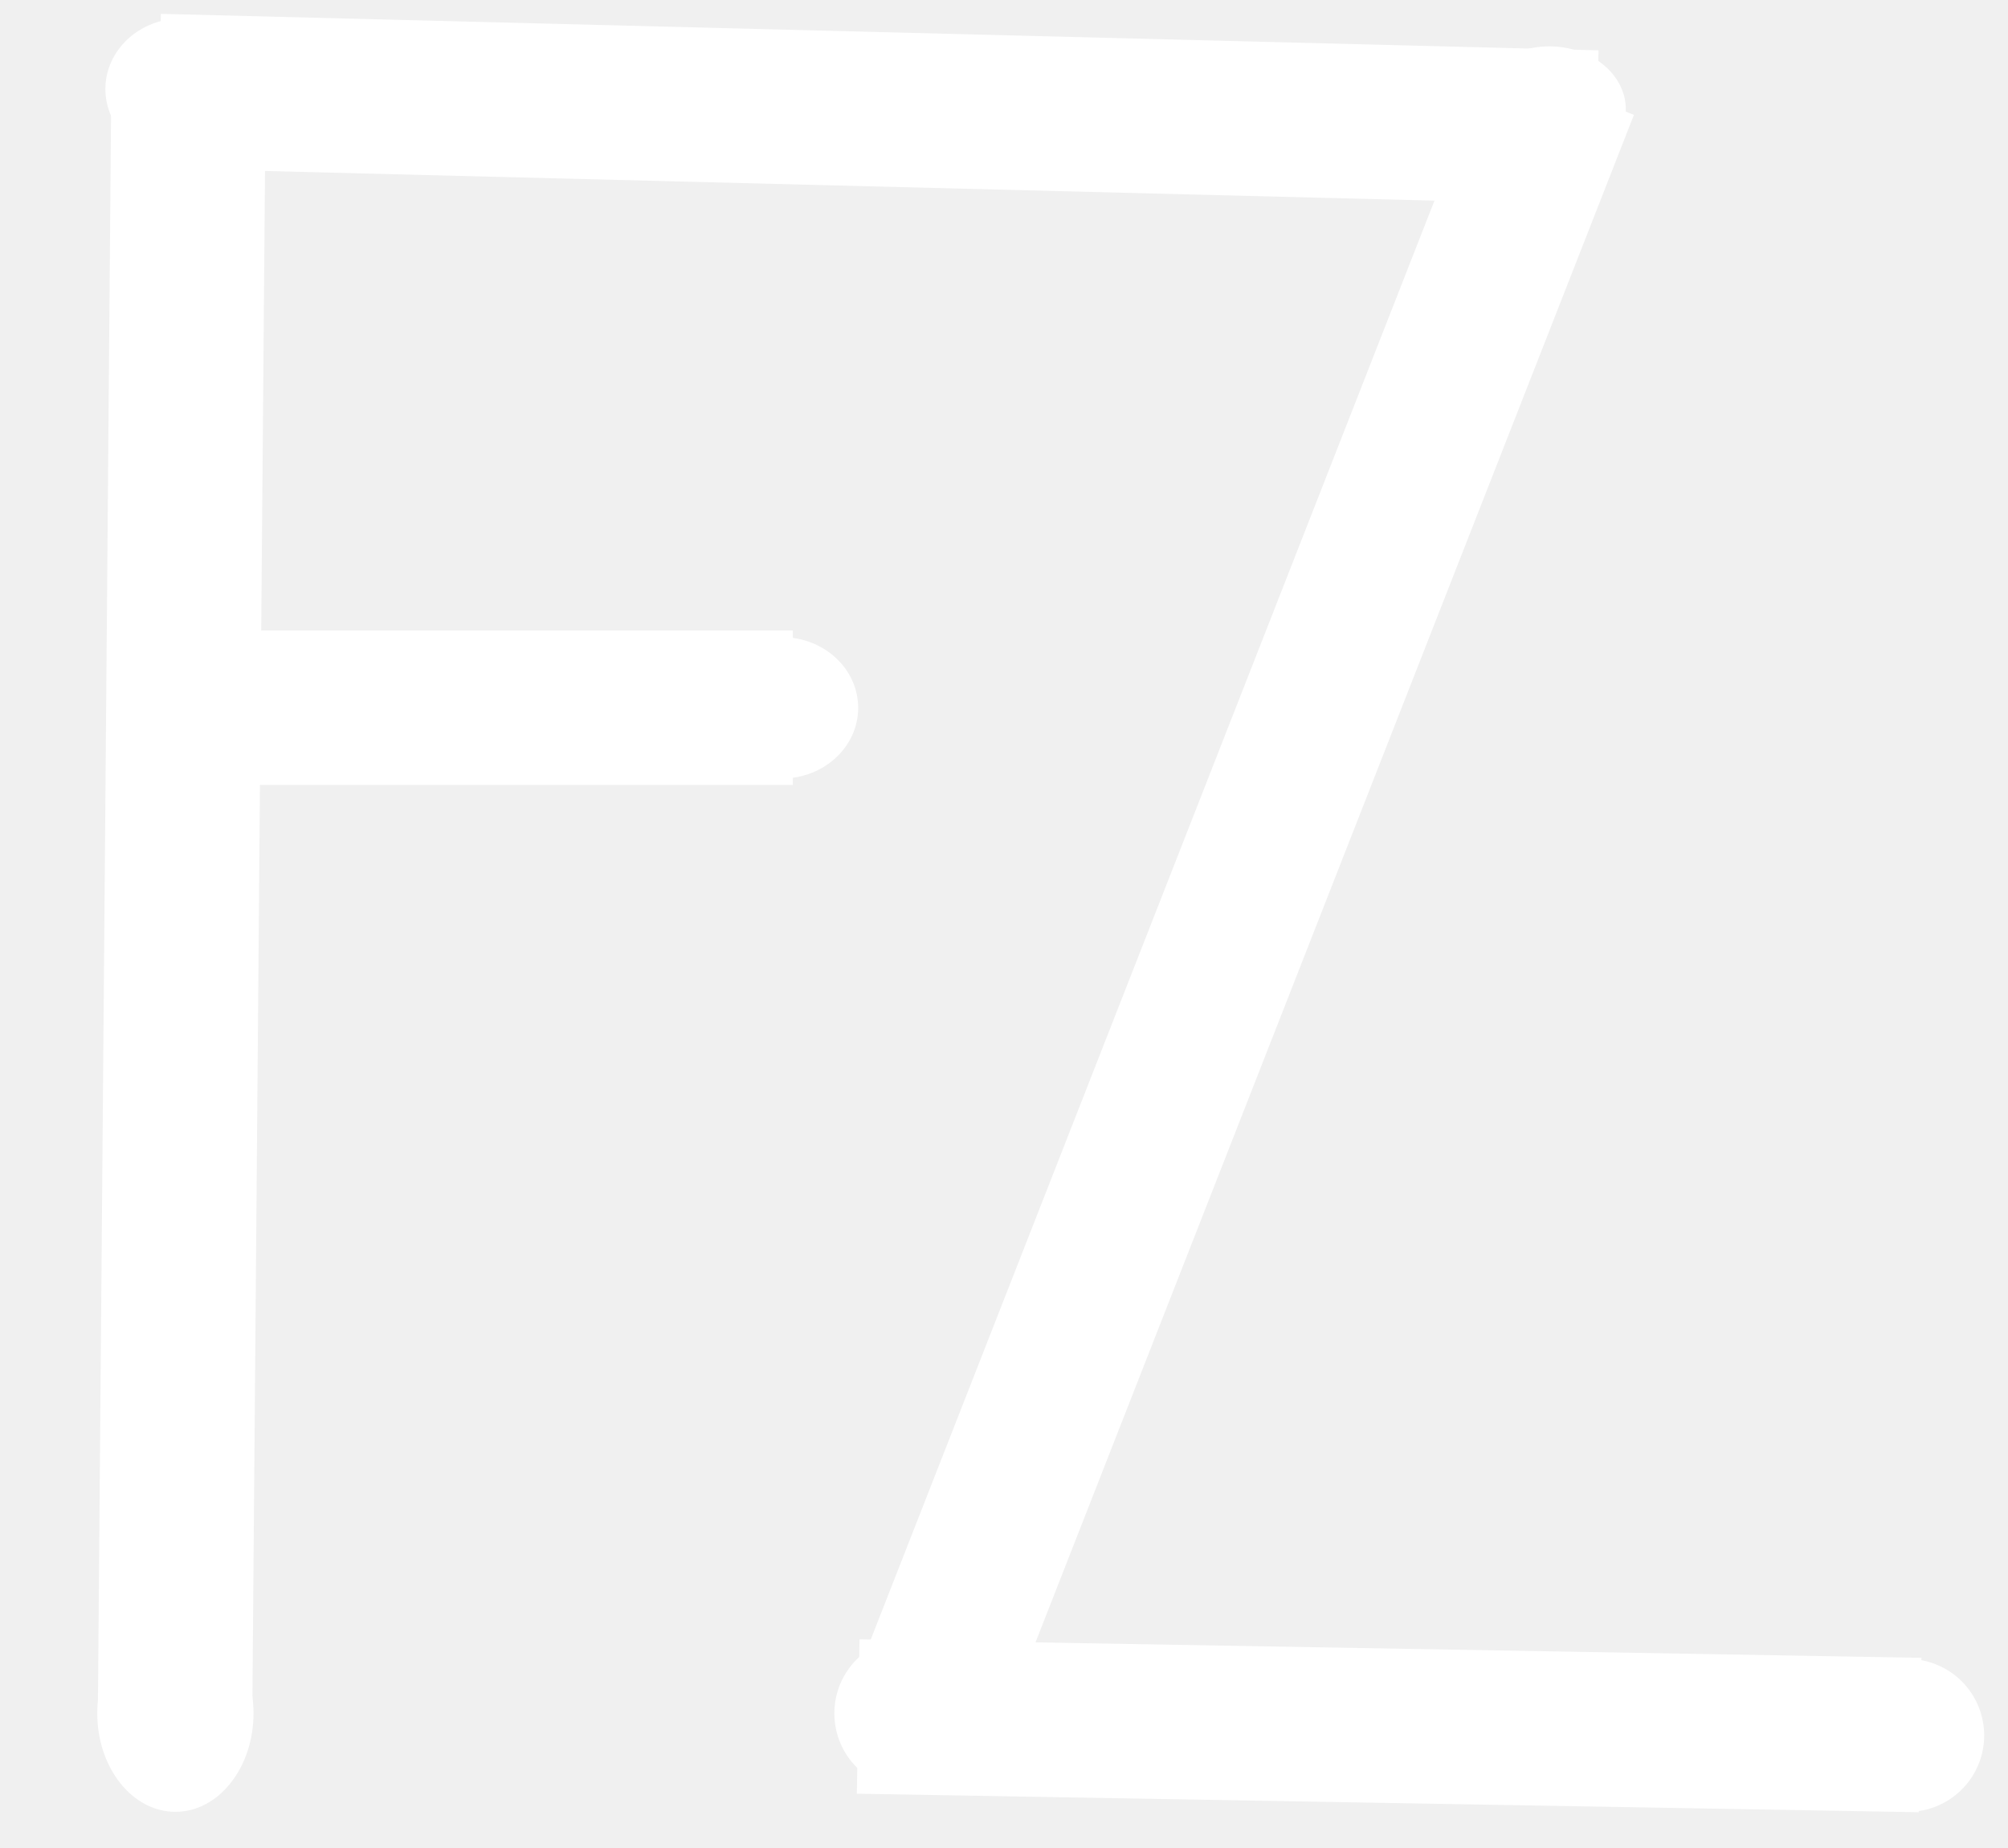
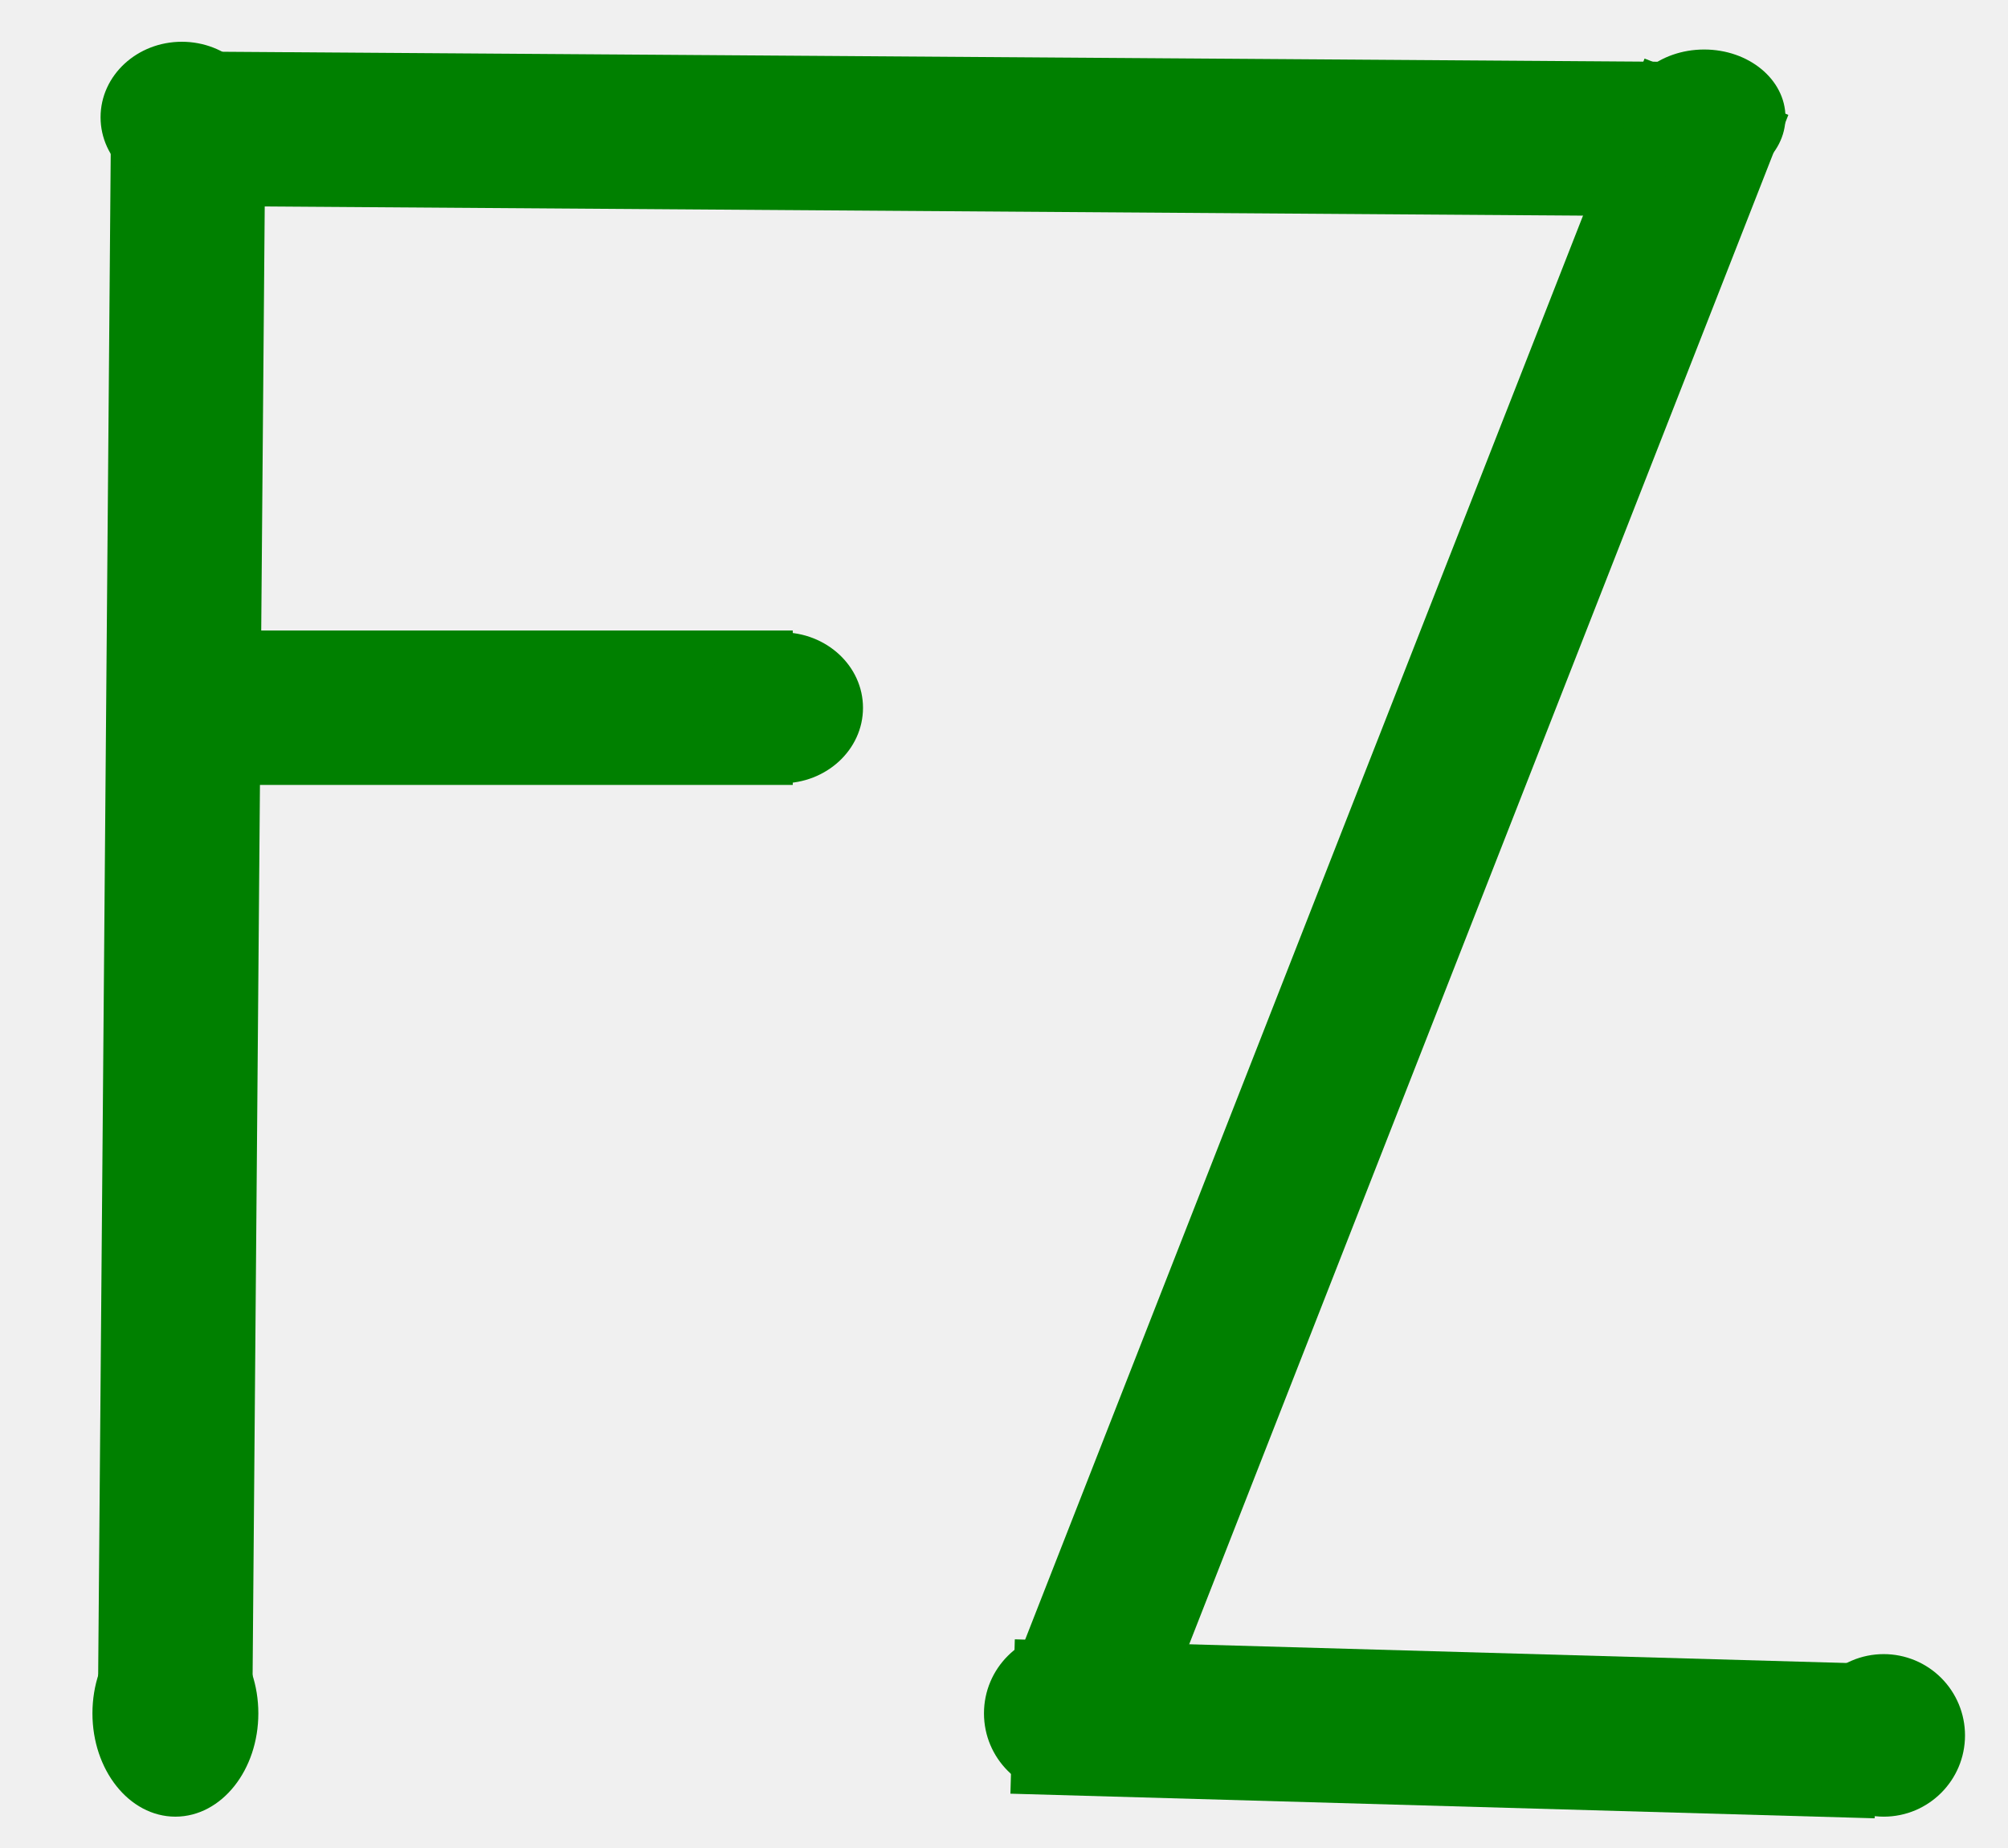
<svg xmlns="http://www.w3.org/2000/svg" version="1.1" viewBox="0.0 0.0 208.037 191.42" fill="none" stroke="none" stroke-linecap="square" stroke-miterlimit="10">
  <clipPath id="p.0">
    <path d="m0 0l208.037 0l0 191.42l-208.037 0l0 -191.42z" clip-rule="nonzero" />
  </clipPath>
  <g clip-path="url(#p.0)">
    <path fill="#000000" fill-opacity="0.0" d="m0 0l208.037 0l0 191.42l-208.037 0z" fill-rule="evenodd" />
    <path fill="#000000" fill-opacity="0.0" d="m19.533 8.425l-1.386 168.031" fill-rule="evenodd" />
-     <path stroke="#ffffff" stroke-width="16.0" stroke-linejoin="round" stroke-linecap="butt" d="m19.533 8.425l-1.386 168.031" fill-rule="evenodd" />
-     <path fill="#000000" fill-opacity="0.0" d="m16.467 9.433l148.945 3.78" fill-rule="evenodd" />
-     <path stroke="#ffffff" stroke-width="16.0" stroke-linejoin="round" stroke-linecap="butt" d="m16.467 9.433l148.945 3.78" fill-rule="evenodd" />
+     <path stroke="#008000" stroke-width="16.0" stroke-linejoin="round" stroke-linecap="butt" d="m19.533 8.425l-1.386 168.031" fill-rule="evenodd" />
+     <path fill="#000000" fill-opacity="0.0" d="m19.614 13.339l153.827 1.071" fill-rule="evenodd" />
+     <path stroke="#008000" stroke-width="16.0" stroke-linejoin="round" stroke-linecap="butt" d="m19.614 13.339l153.827 1.071" fill-rule="evenodd" />
    <path fill="#000000" fill-opacity="0.0" d="m22.703 73.329l59.433 0" fill-rule="evenodd" />
-     <path stroke="#ffffff" stroke-width="16.0" stroke-linejoin="round" stroke-linecap="butt" d="m22.703 73.329l59.433 0" fill-rule="evenodd" />
-     <path fill="#000000" fill-opacity="0.0" d="m161.832 8.984l-67.402 172.063" fill-rule="evenodd" />
-     <path stroke="#ffffff" stroke-width="16.0" stroke-linejoin="round" stroke-linecap="butt" d="m161.832 8.984l-67.402 172.063" fill-rule="evenodd" />
-     <path fill="#000000" fill-opacity="0.0" d="m88.911 177.852l110.016 1.921" fill-rule="evenodd" />
-     <path stroke="#ffffff" stroke-width="16.0" stroke-linejoin="round" stroke-linecap="butt" d="m88.911 177.852l110.016 1.921" fill-rule="evenodd" />
-     <path fill="#ffffff" d="m73.068 73.34l0 0c0 -4.044 3.546 -7.323 7.921 -7.323l0 0c4.375 0 7.921 3.279 7.921 7.323l0 0c0 4.044 -3.546 7.323 -7.921 7.323l0 0c-4.375 0 -7.921 -3.279 -7.921 -7.323z" fill-rule="evenodd" />
-     <path fill="#ffffff" d="m152.598 11.323l0 0c0 -3.601 3.546 -6.52 7.921 -6.52l0 0c4.375 0 7.921 2.919 7.921 6.52l0 0c0 3.601 -3.546 6.52 -7.921 6.52l0 0c-4.375 0 -7.921 -2.919 -7.921 -6.52z" fill-rule="evenodd" />
-     <path fill="#ffffff" d="m10.919 9.226l0 0c0 -4.044 3.546 -7.323 7.921 -7.323l0 0c4.375 0 7.921 3.279 7.921 7.323l0 0c0 4.044 -3.546 7.323 -7.921 7.323l0 0c-4.375 0 -7.921 -3.279 -7.921 -7.323z" fill-rule="evenodd" />
-     <path fill="#ffffff" d="m18.171 187.73l0 0c-4.47 0 -8.094 -4.569 -8.094 -10.205l0 0c0 -5.636 3.624 -10.205 8.094 -10.205l0 0c4.47 0 8.094 4.569 8.094 10.205l0 0c0 5.636 -3.624 10.205 -8.094 10.205z" fill-rule="evenodd" />
-     <path fill="#ffffff" d="m189.727 179.812l0 0c0 -4.375 3.546 -7.921 7.921 -7.921l0 0c2.101 0 4.116 0.835 5.601 2.32c1.486 1.486 2.32 3.5 2.32 5.601l0 0c0 4.375 -3.546 7.921 -7.921 7.921l0 0c-4.375 0 -7.921 -3.546 -7.921 -7.921z" fill-rule="evenodd" />
-     <path fill="#ffffff" d="m86.444 177.528l0 0c0 -4.375 3.546 -7.921 7.921 -7.921l0 0c2.101 0 4.116 0.835 5.601 2.32c1.486 1.486 2.32 3.5 2.32 5.601l0 0c0 4.375 -3.546 7.921 -7.921 7.921l0 0c-4.375 0 -7.921 -3.546 -7.921 -7.921z" fill-rule="evenodd" />
+     <path stroke="#008000" stroke-width="16.0" stroke-linejoin="round" stroke-linecap="butt" d="m22.703 73.329l59.433 0" fill-rule="evenodd" />
+     <path fill="#000000" fill-opacity="0.0" d="m177.832 8.984l-67.402 172.063" fill-rule="evenodd" />
+     <path stroke="#008000" stroke-width="16.0" stroke-linejoin="round" stroke-linecap="butt" d="m177.832 8.984l-67.402 172.063" fill-rule="evenodd" />
+     <path fill="#000000" fill-opacity="0.0" d="m104.911 177.852l89.543 2.551" fill-rule="evenodd" />
+     <path stroke="#008000" stroke-width="16.0" stroke-linejoin="round" stroke-linecap="butt" d="m104.911 177.852l89.543 2.551" fill-rule="evenodd" />
+     <path fill="#008000" d="m73.068 73.34l0 0c0 -4.044 3.546 -7.323 7.921 -7.323l0 0c4.375 0 7.921 3.279 7.921 7.323l0 0c0 4.044 -3.546 7.323 -7.921 7.323l0 0c-4.375 0 -7.921 -3.279 -7.921 -7.323z" fill-rule="evenodd" />
+     <path stroke="#008000" stroke-width="1.0" stroke-linejoin="round" stroke-linecap="butt" d="m73.068 73.34l0 0c0 -4.044 3.546 -7.323 7.921 -7.323l0 0c4.375 0 7.921 3.279 7.921 7.323l0 0c0 4.044 -3.546 7.323 -7.921 7.323l0 0c-4.375 0 -7.921 -3.279 -7.921 -7.323z" fill-rule="evenodd" />
+     <path fill="#008000" d="m168.64 12.15l0 0c0 -3.601 3.546 -6.52 7.921 -6.52l0 0c4.375 0 7.921 2.919 7.921 6.52l0 0c0 3.601 -3.546 6.52 -7.921 6.52l0 0c-4.375 0 -7.921 -2.919 -7.921 -6.52z" fill-rule="evenodd" />
+     <path stroke="#008000" stroke-width="1.0" stroke-linejoin="round" stroke-linecap="butt" d="m168.64 12.15l0 0c0 -3.601 3.546 -6.52 7.921 -6.52l0 0c4.375 0 7.921 2.919 7.921 6.52l0 0c0 3.601 -3.546 6.52 -7.921 6.52l0 0c-4.375 0 -7.921 -2.919 -7.921 -6.52z" fill-rule="evenodd" />
+     <path fill="#008000" d="m10.919 12.15l0 0c0 -4.044 3.546 -7.323 7.921 -7.323l0 0c4.375 0 7.921 3.279 7.921 7.323l0 0c0 4.044 -3.546 7.323 -7.921 7.323l0 0c-4.375 0 -7.921 -3.279 -7.921 -7.323z" fill-rule="evenodd" />
+     <path stroke="#008000" stroke-width="1.0" stroke-linejoin="round" stroke-linecap="butt" d="m10.919 12.15l0 0c0 -4.044 3.546 -7.323 7.921 -7.323l0 0c4.375 0 7.921 3.279 7.921 7.323l0 0c0 4.044 -3.546 7.323 -7.921 7.323l0 0c-4.375 0 -7.921 -3.279 -7.921 -7.323z" fill-rule="evenodd" />
+     <path fill="#008000" d="m18.171 187.73l0 0c-4.47 0 -8.094 -4.569 -8.094 -10.205l0 0c0 -5.636 3.624 -10.205 8.094 -10.205l0 0c4.47 0 8.094 4.569 8.094 10.205l0 0c0 5.636 -3.624 10.205 -8.094 10.205z" fill-rule="evenodd" />
+     <path stroke="#008000" stroke-width="1.0" stroke-linejoin="round" stroke-linecap="butt" d="m18.171 187.73l0 0c-4.47 0 -8.094 -4.569 -8.094 -10.205l0 0c0 -5.636 3.624 -10.205 8.094 -10.205l0 0c4.47 0 8.094 4.569 8.094 10.205l0 0c0 5.636 -3.624 10.205 -8.094 10.205z" fill-rule="evenodd" />
+     <path fill="#008000" d="m187.241 179.809l0 0c0 -4.375 3.546 -7.921 7.921 -7.921l0 0c2.101 0 4.116 0.835 5.601 2.32c1.486 1.486 2.32 3.5 2.32 5.601l0 0c0 4.375 -3.546 7.921 -7.921 7.921l0 0c-4.375 0 -7.921 -3.546 -7.921 -7.921z" fill-rule="evenodd" />
+     <path stroke="#008000" stroke-width="1.0" stroke-linejoin="round" stroke-linecap="butt" d="m187.241 179.809l0 0c0 -4.375 3.546 -7.921 7.921 -7.921l0 0c2.101 0 4.116 0.835 5.601 2.32c1.486 1.486 2.32 3.5 2.32 5.601l0 0c0 4.375 -3.546 7.921 -7.921 7.921l0 0c-4.375 0 -7.921 -3.546 -7.921 -7.921z" fill-rule="evenodd" />
+     <path fill="#008000" d="m102.444 177.528l0 0c0 -4.375 3.546 -7.921 7.921 -7.921l0 0c2.101 0 4.116 0.835 5.601 2.32c1.486 1.486 2.32 3.5 2.32 5.601l0 0c0 4.375 -3.546 7.921 -7.921 7.921l0 0c-4.375 0 -7.921 -3.546 -7.921 -7.921z" fill-rule="evenodd" />
+     <path stroke="#008000" stroke-width="1.0" stroke-linejoin="round" stroke-linecap="butt" d="m102.444 177.528l0 0c0 -4.375 3.546 -7.921 7.921 -7.921l0 0c2.101 0 4.116 0.835 5.601 2.32c1.486 1.486 2.32 3.5 2.32 5.601l0 0c0 4.375 -3.546 7.921 -7.921 7.921l0 0c-4.375 0 -7.921 -3.546 -7.921 -7.921z" fill-rule="evenodd" />
  </g>
</svg>
